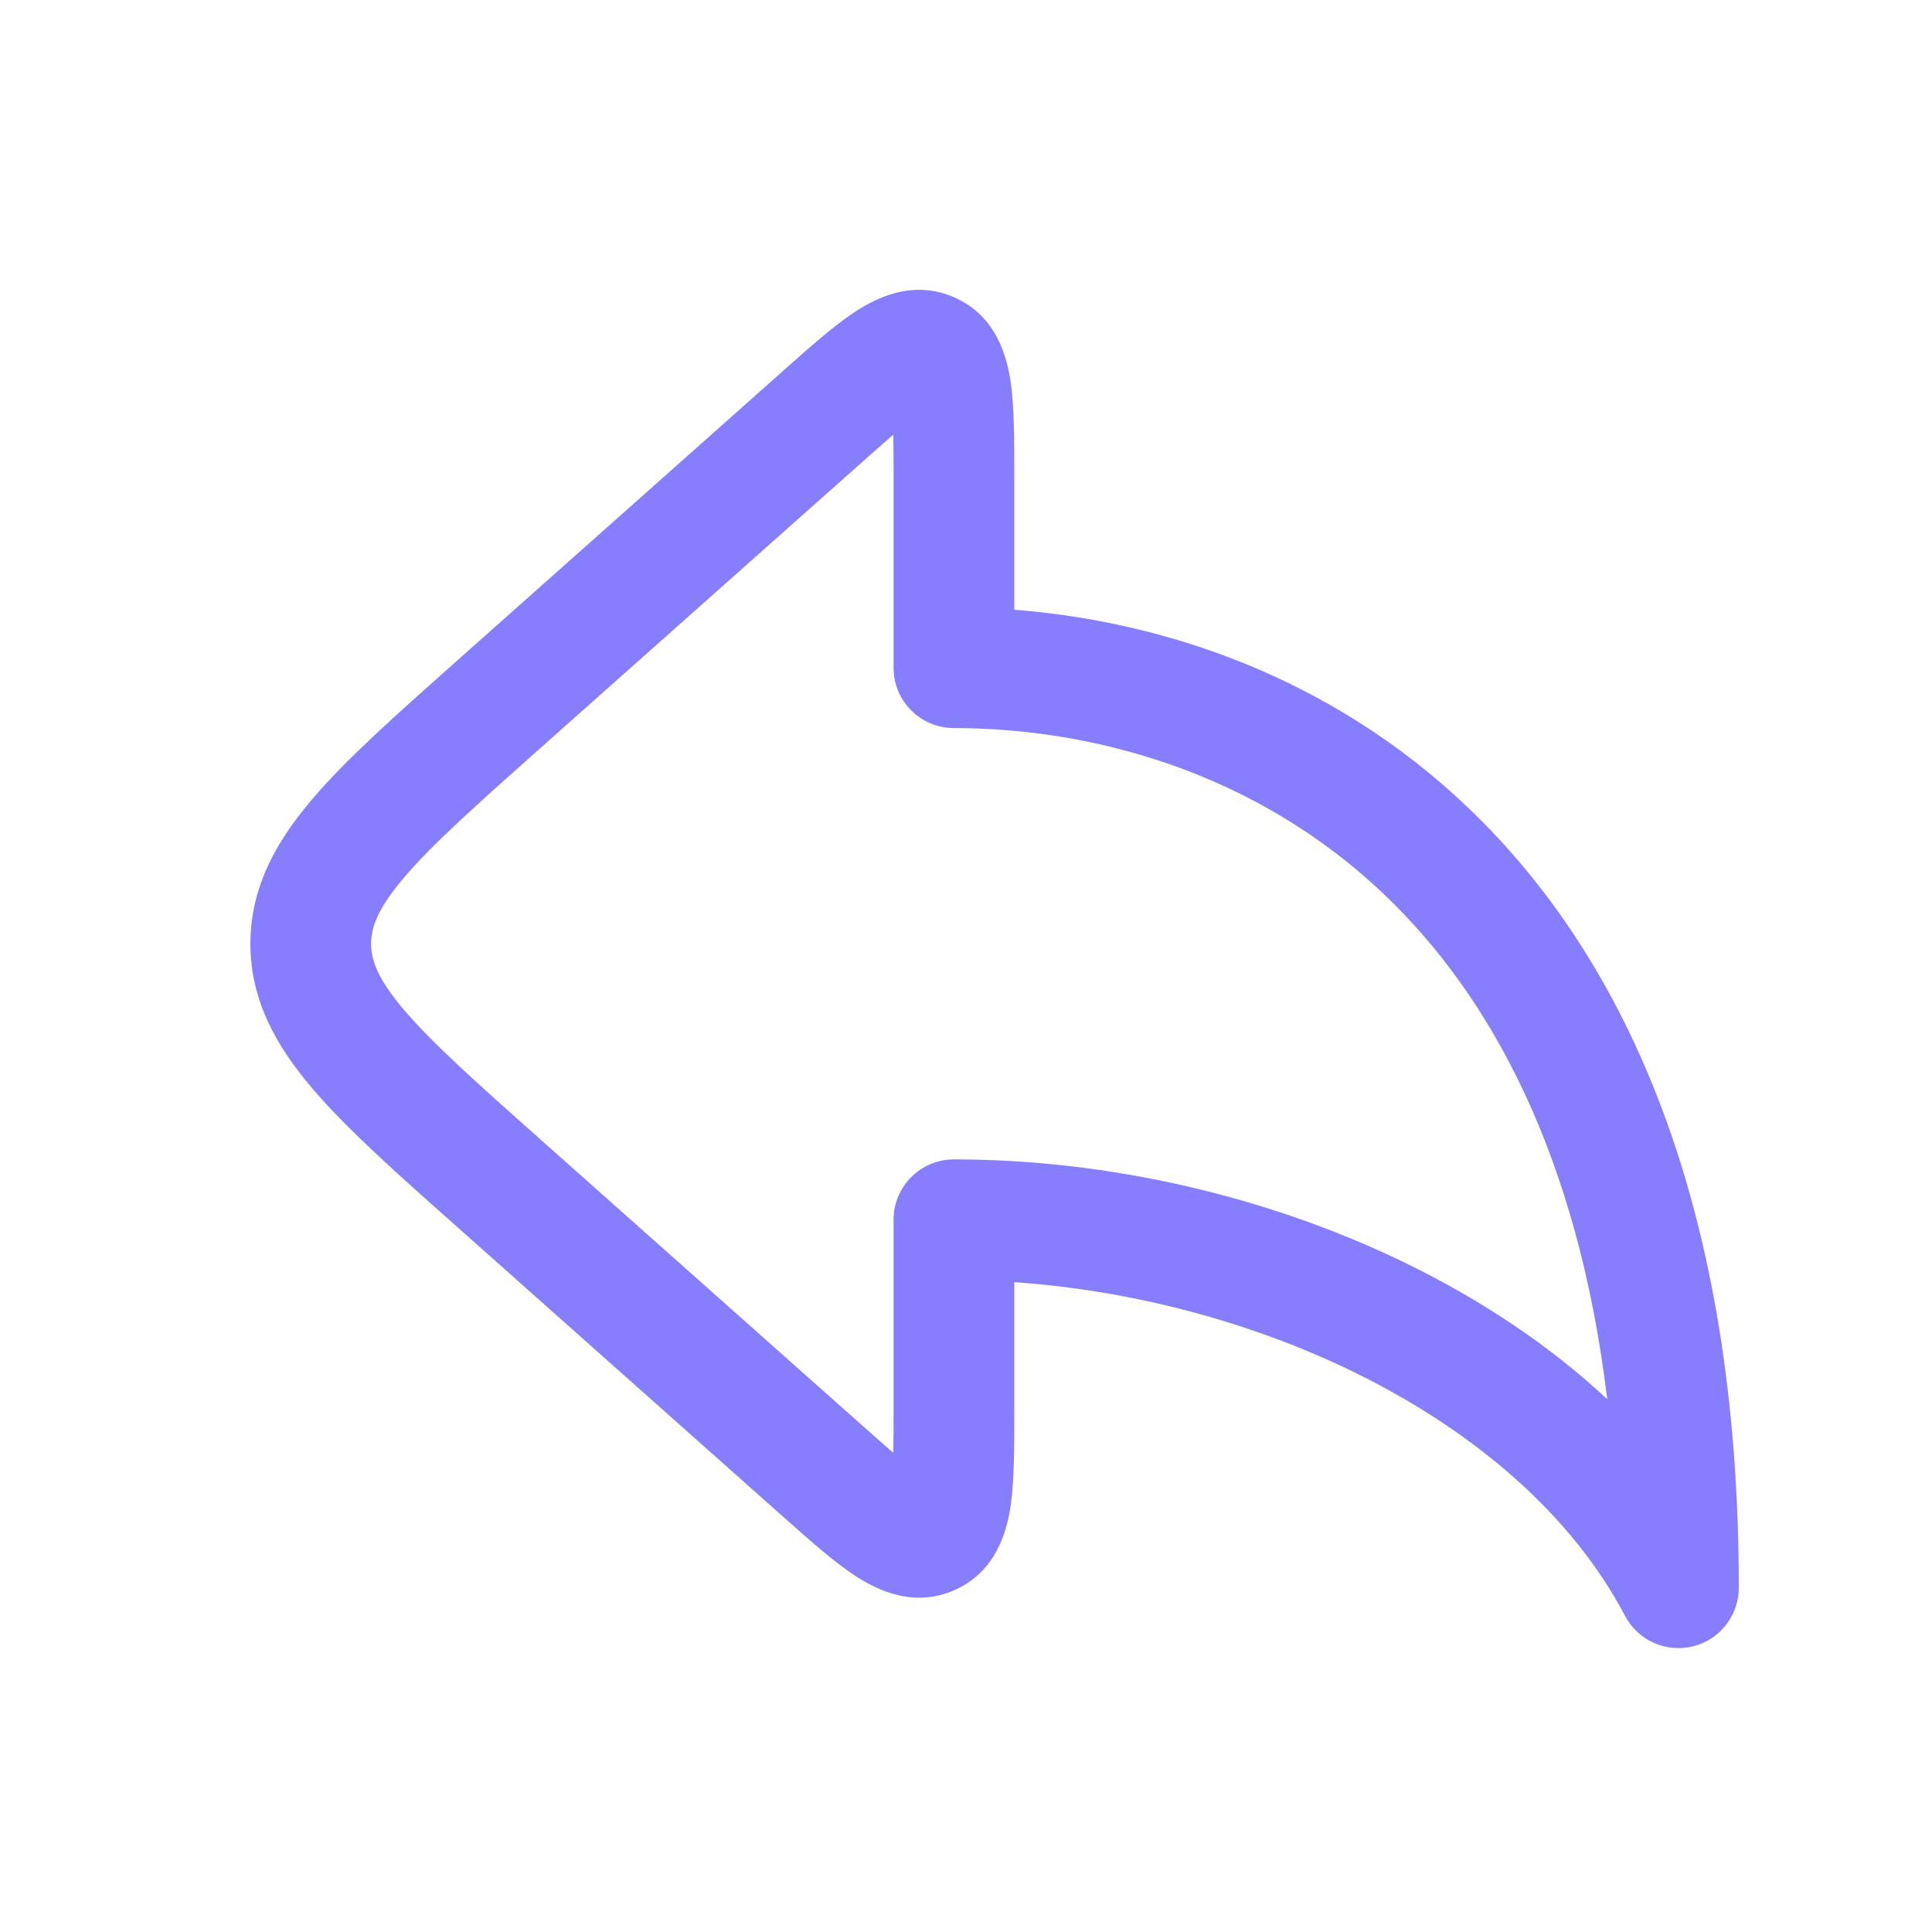
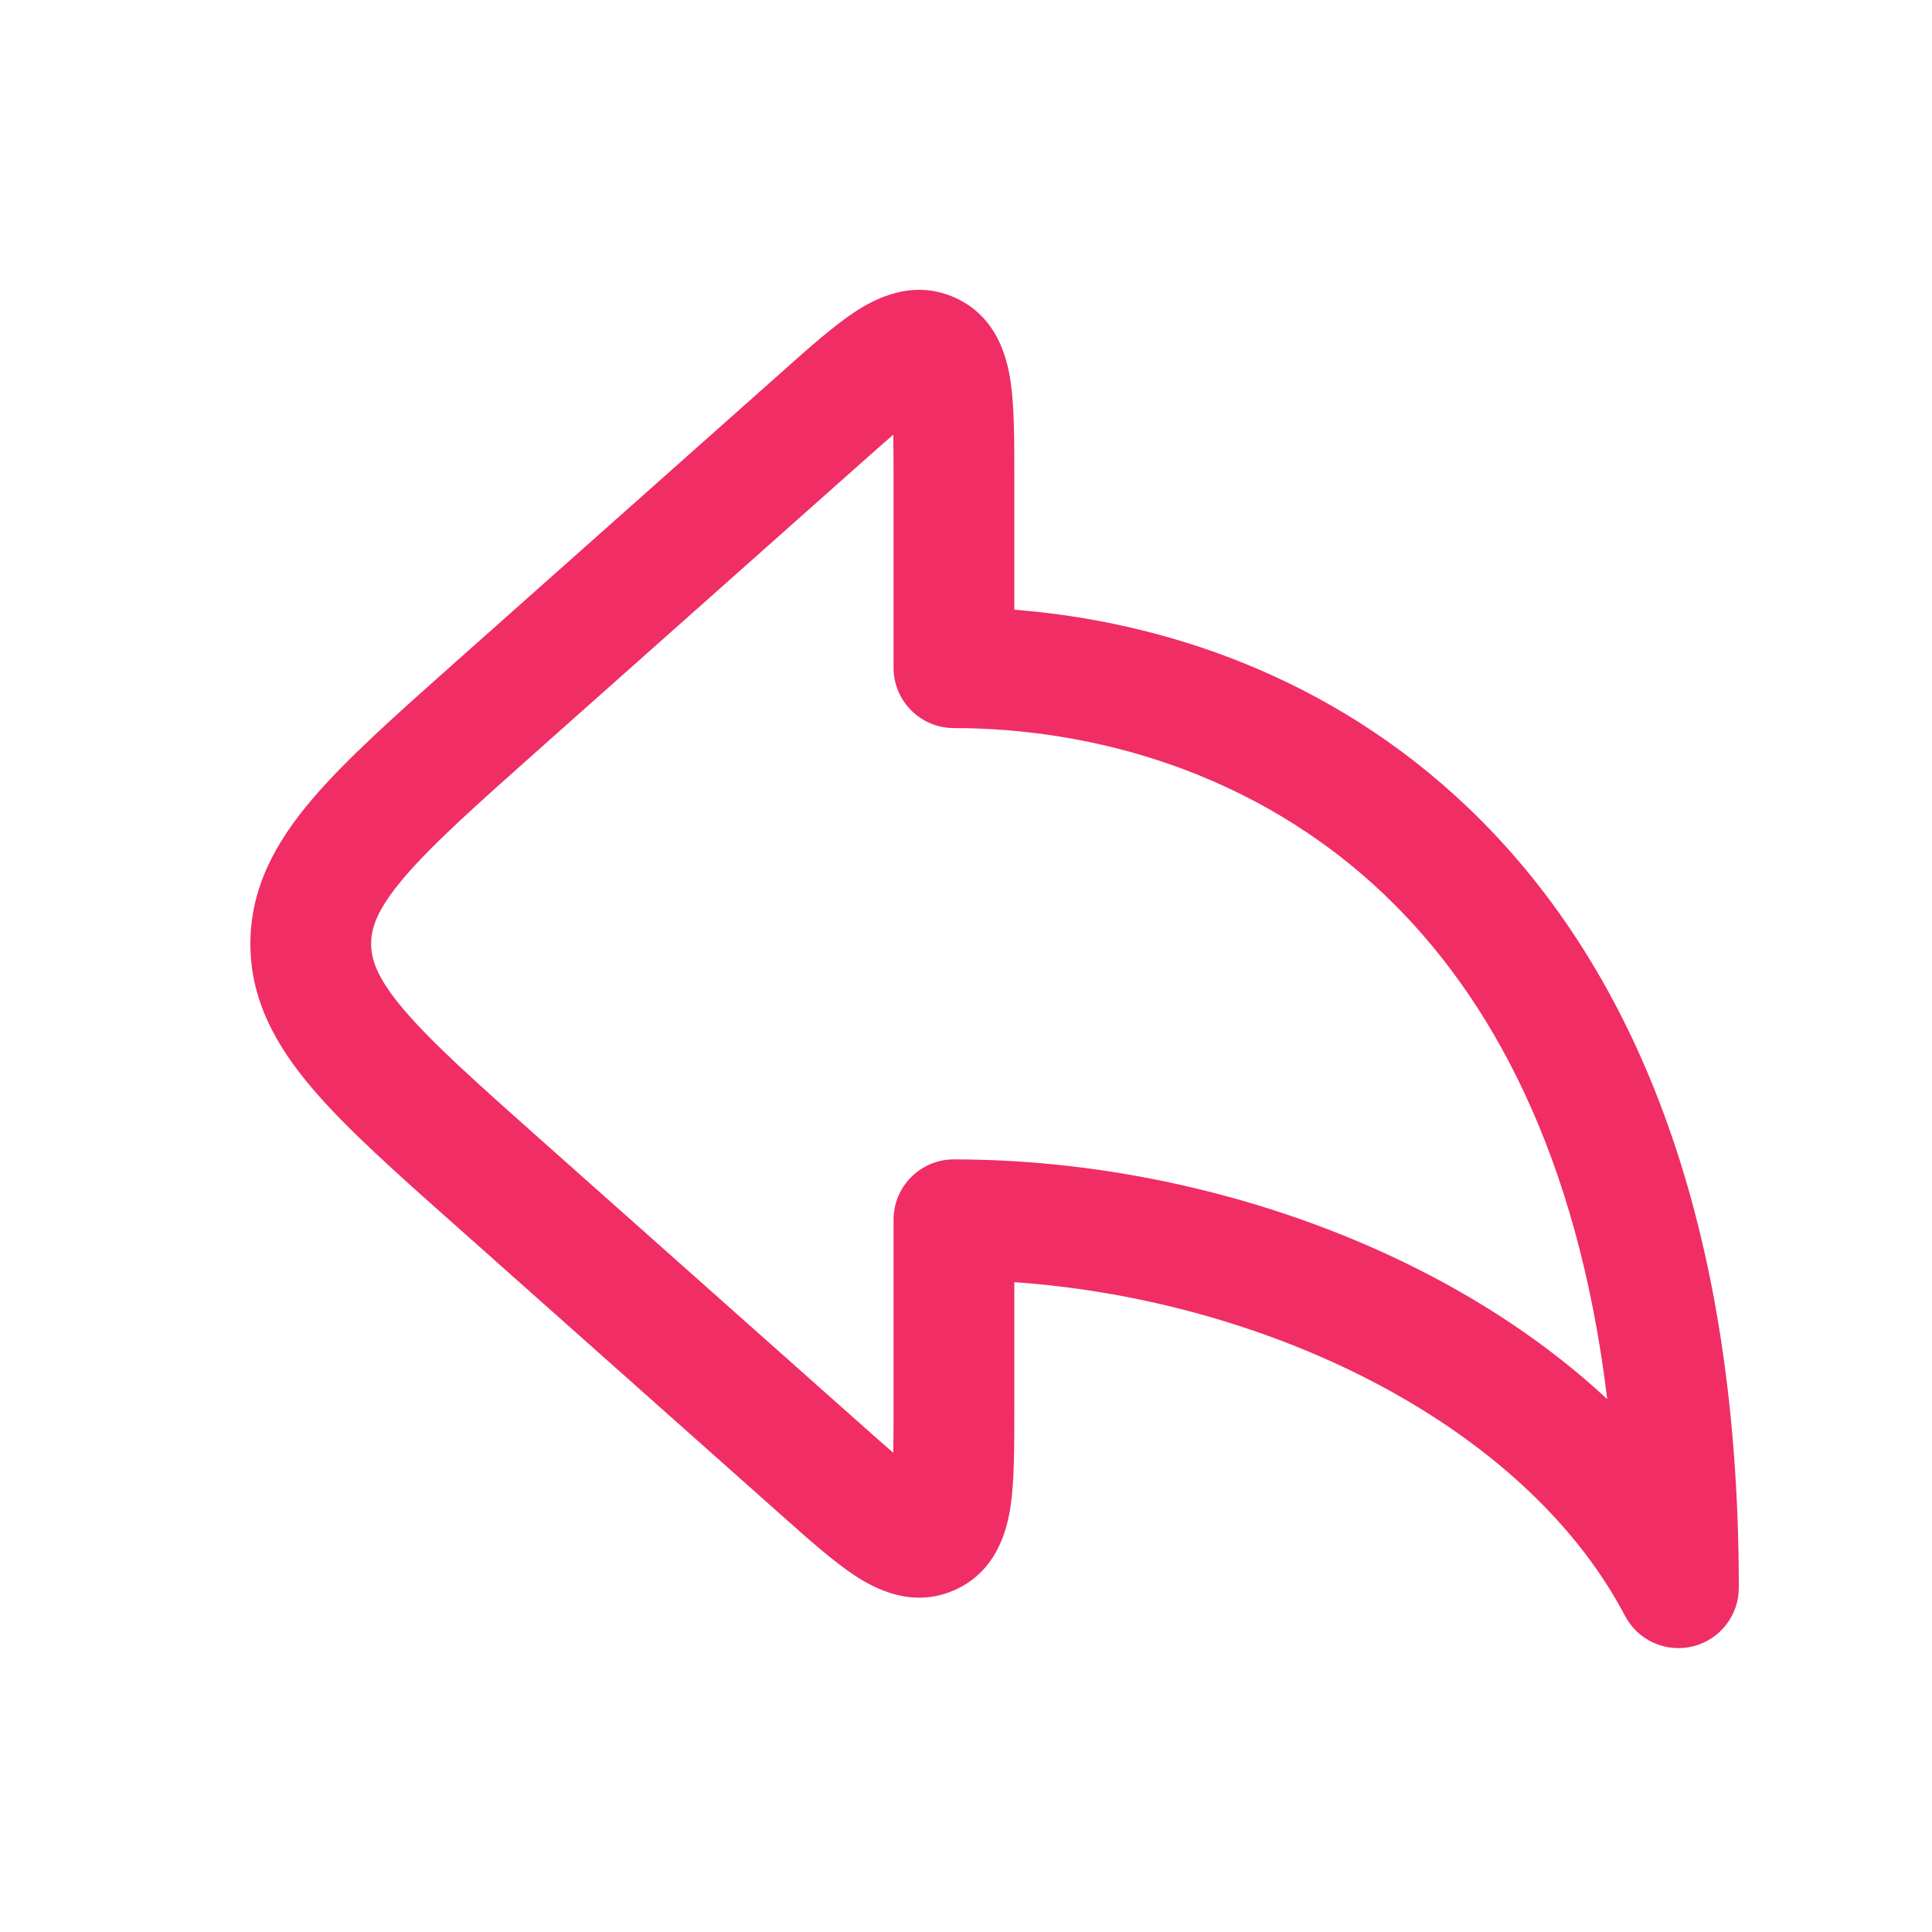
<svg xmlns="http://www.w3.org/2000/svg" width="20" height="20" viewBox="0 0 20 20" fill="none">
-   <path fill-rule="evenodd" clip-rule="evenodd" d="M8.105 3.84C8.094 3.85 8.084 3.859 8.073 3.869L4.728 6.842C4.104 7.397 3.586 7.856 3.231 8.274C2.858 8.713 2.592 9.185 2.592 9.77C2.592 10.354 2.858 10.826 3.231 11.265C3.586 11.683 4.104 12.143 4.728 12.697L8.073 15.671C8.084 15.68 8.094 15.69 8.105 15.699C8.375 15.94 8.628 16.164 8.846 16.308C9.06 16.449 9.449 16.654 9.885 16.459C10.321 16.263 10.426 15.835 10.463 15.582C10.5 15.323 10.5 14.985 10.5 14.624C10.5 14.609 10.5 14.595 10.5 14.581V13.273C11.71 13.357 12.935 13.678 14.008 14.2C15.268 14.815 16.275 15.686 16.822 16.727C16.955 16.981 17.245 17.112 17.525 17.043C17.804 16.974 18 16.724 18 16.436C18 12.502 16.849 9.94 15.203 8.366C13.768 6.993 12.02 6.43 10.5 6.312V4.959C10.5 4.944 10.5 4.93 10.5 4.916C10.5 4.554 10.5 4.216 10.463 3.958C10.426 3.704 10.321 3.276 9.885 3.081C9.449 2.885 9.06 3.09 8.846 3.231C8.628 3.375 8.375 3.6 8.105 3.84ZM9.247 4.5C9.153 4.581 9.041 4.681 8.903 4.803L5.593 7.745C4.925 8.339 4.475 8.741 4.183 9.084C3.903 9.413 3.842 9.606 3.842 9.77C3.842 9.933 3.903 10.126 4.183 10.455C4.475 10.798 4.925 11.2 5.593 11.794L8.903 14.736C9.041 14.858 9.153 14.958 9.247 15.039C9.25 14.915 9.25 14.764 9.25 14.581V12.627C9.25 12.281 9.53 12.002 9.875 12.002C11.469 12.002 13.125 12.38 14.555 13.077C15.321 13.45 16.034 13.921 16.638 14.484C16.331 11.944 15.423 10.306 14.339 9.269C12.989 7.977 11.283 7.537 9.875 7.537C9.53 7.537 9.25 7.258 9.25 6.912V4.959C9.25 4.775 9.25 4.624 9.247 4.5Z" fill="#877EFF" />
+   <path fill-rule="evenodd" clip-rule="evenodd" d="M8.105 3.84C8.094 3.85 8.084 3.859 8.073 3.869L4.728 6.842C4.104 7.397 3.586 7.856 3.231 8.274C2.858 8.713 2.592 9.185 2.592 9.77C2.592 10.354 2.858 10.826 3.231 11.265C3.586 11.683 4.104 12.143 4.728 12.697L8.073 15.671C8.084 15.68 8.094 15.69 8.105 15.699C8.375 15.94 8.628 16.164 8.846 16.308C9.06 16.449 9.449 16.654 9.885 16.459C10.321 16.263 10.426 15.835 10.463 15.582C10.5 15.323 10.5 14.985 10.5 14.624C10.5 14.609 10.5 14.595 10.5 14.581V13.273C11.71 13.357 12.935 13.678 14.008 14.2C15.268 14.815 16.275 15.686 16.822 16.727C16.955 16.981 17.245 17.112 17.525 17.043C17.804 16.974 18 16.724 18 16.436C18 12.502 16.849 9.94 15.203 8.366C13.768 6.993 12.02 6.43 10.5 6.312V4.959C10.5 4.944 10.5 4.93 10.5 4.916C10.5 4.554 10.5 4.216 10.463 3.958C10.426 3.704 10.321 3.276 9.885 3.081C9.449 2.885 9.06 3.09 8.846 3.231C8.628 3.375 8.375 3.6 8.105 3.84ZM9.247 4.5C9.153 4.581 9.041 4.681 8.903 4.803L5.593 7.745C4.925 8.339 4.475 8.741 4.183 9.084C3.903 9.413 3.842 9.606 3.842 9.77C3.842 9.933 3.903 10.126 4.183 10.455C4.475 10.798 4.925 11.2 5.593 11.794L8.903 14.736C9.041 14.858 9.153 14.958 9.247 15.039C9.25 14.915 9.25 14.764 9.25 14.581V12.627C9.25 12.281 9.53 12.002 9.875 12.002C11.469 12.002 13.125 12.38 14.555 13.077C15.321 13.45 16.034 13.921 16.638 14.484C16.331 11.944 15.423 10.306 14.339 9.269C12.989 7.977 11.283 7.537 9.875 7.537C9.53 7.537 9.25 7.258 9.25 6.912V4.959C9.25 4.775 9.25 4.624 9.247 4.5Z" fill="#F02D65" />
</svg>
